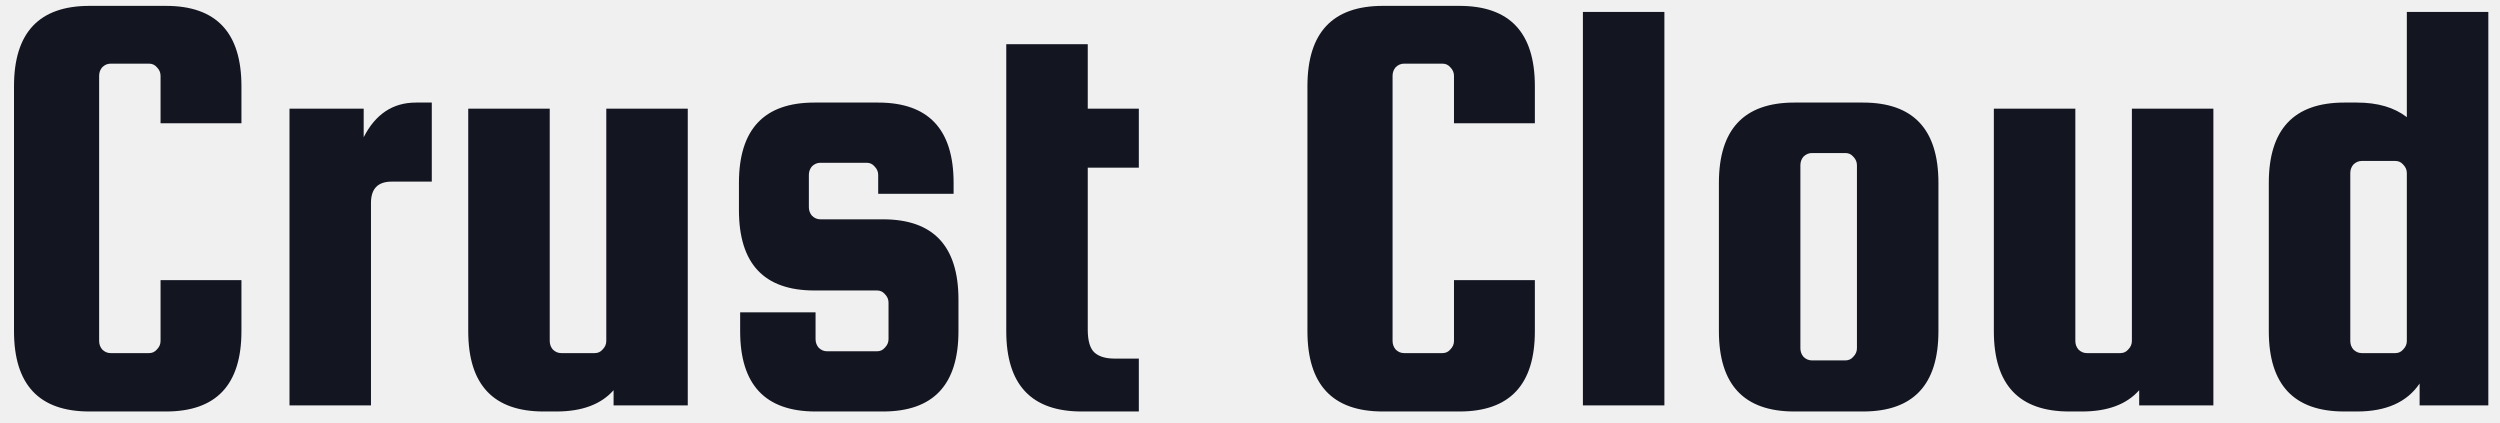
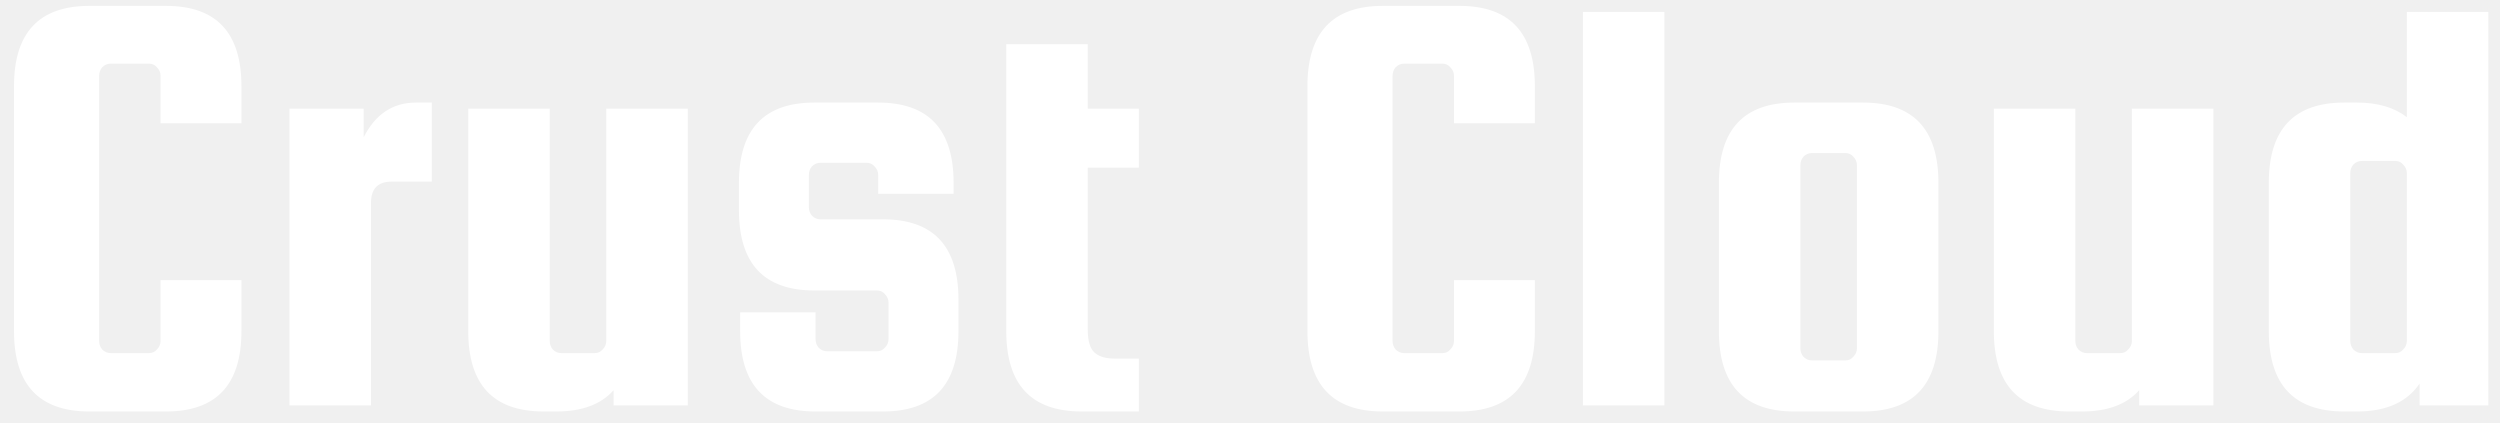
- <svg xmlns="http://www.w3.org/2000/svg" width="148" height="25" viewBox="0 0 148 25" fill="#FFFFFF">
-   <path d="M9.505 20.184V16.584H14.293V19.608C14.293 22.776 12.805 24.36 9.829 24.36H5.293C2.317 24.36 0.829 22.776 0.829 19.608V5.1C0.829 1.932 2.317 0.348 5.293 0.348H9.829C12.805 0.348 14.293 1.932 14.293 5.1V7.296H9.505V4.488C9.505 4.296 9.433 4.128 9.289 3.984C9.169 3.84 9.013 3.768 8.821 3.768H6.553C6.361 3.768 6.193 3.84 6.049 3.984C5.929 4.128 5.869 4.296 5.869 4.488V20.184C5.869 20.376 5.929 20.544 6.049 20.688C6.193 20.832 6.361 20.904 6.553 20.904H8.821C9.013 20.904 9.169 20.832 9.289 20.688C9.433 20.544 9.505 20.376 9.505 20.184ZM24.626 6.072H25.562V10.752H23.186C22.37 10.752 21.962 11.172 21.962 12.012V24H17.138V6.432H21.53V8.124C22.226 6.756 23.258 6.072 24.626 6.072ZM35.892 6.432H40.716V24H36.324V23.1C35.58 23.94 34.452 24.36 32.94 24.36H32.184C29.208 24.36 27.72 22.776 27.72 19.608V6.432H32.544V20.184C32.544 20.376 32.604 20.544 32.724 20.688C32.868 20.832 33.036 20.904 33.228 20.904H35.208C35.4 20.904 35.556 20.832 35.676 20.688C35.82 20.544 35.892 20.376 35.892 20.184V6.432ZM52.277 12.984C55.253 12.984 56.741 14.568 56.741 17.736V19.608C56.741 22.776 55.253 24.36 52.277 24.36H48.281C45.305 24.36 43.817 22.776 43.817 19.608V18.492H48.281V20.076C48.281 20.268 48.341 20.436 48.461 20.58C48.605 20.724 48.773 20.796 48.965 20.796H51.917C52.109 20.796 52.265 20.724 52.385 20.58C52.529 20.436 52.601 20.268 52.601 20.076V17.916C52.601 17.724 52.529 17.556 52.385 17.412C52.265 17.268 52.109 17.196 51.917 17.196H48.209C45.233 17.196 43.745 15.612 43.745 12.444V10.824C43.745 7.656 45.233 6.072 48.209 6.072H51.989C54.965 6.072 56.453 7.656 56.453 10.824V11.472H51.989V10.356C51.989 10.164 51.917 9.996 51.773 9.852C51.653 9.708 51.497 9.636 51.305 9.636H48.569C48.377 9.636 48.209 9.708 48.065 9.852C47.945 9.996 47.885 10.164 47.885 10.356V12.264C47.885 12.456 47.945 12.624 48.065 12.768C48.209 12.912 48.377 12.984 48.569 12.984H52.277ZM65.979 21.228H67.419V24.36H64.035C61.059 24.36 59.571 22.776 59.571 19.608V2.616H64.395V6.432H67.419V9.924H64.395V19.5C64.395 20.172 64.527 20.628 64.791 20.868C65.055 21.108 65.451 21.228 65.979 21.228ZM86.076 20.184V16.584H90.864V19.608C90.864 22.776 89.376 24.36 86.4 24.36H81.864C78.888 24.36 77.4 22.776 77.4 19.608V5.1C77.4 1.932 78.888 0.348 81.864 0.348H86.4C89.376 0.348 90.864 1.932 90.864 5.1V7.296H86.076V4.488C86.076 4.296 86.004 4.128 85.86 3.984C85.74 3.84 85.584 3.768 85.392 3.768H83.124C82.932 3.768 82.764 3.84 82.62 3.984C82.5 4.128 82.44 4.296 82.44 4.488V20.184C82.44 20.376 82.5 20.544 82.62 20.688C82.764 20.832 82.932 20.904 83.124 20.904H85.392C85.584 20.904 85.74 20.832 85.86 20.688C86.004 20.544 86.076 20.376 86.076 20.184ZM98.532 24H93.708V0.708H98.532V24ZM114.755 10.824V19.608C114.755 22.776 113.267 24.36 110.291 24.36H106.223C103.247 24.36 101.759 22.776 101.759 19.608V10.824C101.759 7.656 103.247 6.072 106.223 6.072H110.291C113.267 6.072 114.755 7.656 114.755 10.824ZM109.931 20.616V9.78C109.931 9.588 109.859 9.42 109.715 9.276C109.595 9.132 109.439 9.06 109.247 9.06H107.267C107.075 9.06 106.907 9.132 106.763 9.276C106.643 9.42 106.583 9.588 106.583 9.78V20.616C106.583 20.808 106.643 20.976 106.763 21.12C106.907 21.264 107.075 21.336 107.267 21.336H109.247C109.439 21.336 109.595 21.264 109.715 21.12C109.859 20.976 109.931 20.808 109.931 20.616ZM126.208 6.432H131.032V24H126.64V23.1C125.896 23.94 124.768 24.36 123.256 24.36H122.5C119.524 24.36 118.036 22.776 118.036 19.608V6.432H122.86V20.184C122.86 20.376 122.92 20.544 123.04 20.688C123.184 20.832 123.352 20.904 123.544 20.904H125.524C125.716 20.904 125.872 20.832 125.992 20.688C126.136 20.544 126.208 20.376 126.208 20.184V6.432ZM139.533 6.072C140.757 6.072 141.741 6.36 142.485 6.936V0.708H147.309V24H143.241V22.704C142.497 23.808 141.261 24.36 139.533 24.36H138.777C135.801 24.36 134.313 22.776 134.313 19.608V10.824C134.313 7.656 135.801 6.072 138.777 6.072H139.533ZM142.485 20.184V10.248C142.485 10.056 142.413 9.888 142.269 9.744C142.149 9.6 141.993 9.528 141.801 9.528H139.821C139.629 9.528 139.461 9.6 139.317 9.744C139.197 9.888 139.137 10.056 139.137 10.248V20.184C139.137 20.376 139.197 20.544 139.317 20.688C139.461 20.832 139.629 20.904 139.821 20.904H141.801C141.993 20.904 142.149 20.832 142.269 20.688C142.413 20.544 142.485 20.376 142.485 20.184Z" fill="#131521" />
+ <svg xmlns="http://www.w3.org/2000/svg" width="148" height="25" viewBox="0 0 148 25" fill="none">
+   <path d="M9.505 20.184V16.584H14.293V19.608C14.293 22.776 12.805 24.36 9.829 24.36H5.293C2.317 24.36 0.829 22.776 0.829 19.608V5.1C0.829 1.932 2.317 0.348 5.293 0.348H9.829C12.805 0.348 14.293 1.932 14.293 5.1V7.296H9.505V4.488C9.505 4.296 9.433 4.128 9.289 3.984C9.169 3.84 9.013 3.768 8.821 3.768H6.553C6.361 3.768 6.193 3.84 6.049 3.984C5.929 4.128 5.869 4.296 5.869 4.488V20.184C5.869 20.376 5.929 20.544 6.049 20.688C6.193 20.832 6.361 20.904 6.553 20.904H8.821C9.013 20.904 9.169 20.832 9.289 20.688C9.433 20.544 9.505 20.376 9.505 20.184ZM24.626 6.072H25.562V10.752H23.186C22.37 10.752 21.962 11.172 21.962 12.012V24H17.138V6.432H21.53V8.124C22.226 6.756 23.258 6.072 24.626 6.072ZM35.892 6.432H40.716V24H36.324V23.1C35.58 23.94 34.452 24.36 32.94 24.36H32.184C29.208 24.36 27.72 22.776 27.72 19.608V6.432H32.544V20.184C32.544 20.376 32.604 20.544 32.724 20.688C32.868 20.832 33.036 20.904 33.228 20.904H35.208C35.4 20.904 35.556 20.832 35.676 20.688C35.82 20.544 35.892 20.376 35.892 20.184V6.432ZM52.277 12.984C55.253 12.984 56.741 14.568 56.741 17.736V19.608C56.741 22.776 55.253 24.36 52.277 24.36H48.281C45.305 24.36 43.817 22.776 43.817 19.608V18.492H48.281V20.076C48.281 20.268 48.341 20.436 48.461 20.58C48.605 20.724 48.773 20.796 48.965 20.796H51.917C52.109 20.796 52.265 20.724 52.385 20.58C52.529 20.436 52.601 20.268 52.601 20.076V17.916C52.601 17.724 52.529 17.556 52.385 17.412C52.265 17.268 52.109 17.196 51.917 17.196H48.209C45.233 17.196 43.745 15.612 43.745 12.444V10.824C43.745 7.656 45.233 6.072 48.209 6.072H51.989C54.965 6.072 56.453 7.656 56.453 10.824V11.472H51.989V10.356C51.989 10.164 51.917 9.996 51.773 9.852C51.653 9.708 51.497 9.636 51.305 9.636H48.569C48.377 9.636 48.209 9.708 48.065 9.852C47.945 9.996 47.885 10.164 47.885 10.356V12.264C47.885 12.456 47.945 12.624 48.065 12.768C48.209 12.912 48.377 12.984 48.569 12.984H52.277ZM65.979 21.228H67.419V24.36H64.035C61.059 24.36 59.571 22.776 59.571 19.608V2.616H64.395V6.432H67.419V9.924H64.395V19.5C64.395 20.172 64.527 20.628 64.791 20.868C65.055 21.108 65.451 21.228 65.979 21.228ZM86.076 20.184V16.584H90.864V19.608C90.864 22.776 89.376 24.36 86.4 24.36H81.864C78.888 24.36 77.4 22.776 77.4 19.608V5.1C77.4 1.932 78.888 0.348 81.864 0.348H86.4C89.376 0.348 90.864 1.932 90.864 5.1V7.296H86.076V4.488C86.076 4.296 86.004 4.128 85.86 3.984C85.74 3.84 85.584 3.768 85.392 3.768H83.124C82.932 3.768 82.764 3.84 82.62 3.984C82.5 4.128 82.44 4.296 82.44 4.488V20.184C82.44 20.376 82.5 20.544 82.62 20.688C82.764 20.832 82.932 20.904 83.124 20.904H85.392C85.584 20.904 85.74 20.832 85.86 20.688C86.004 20.544 86.076 20.376 86.076 20.184ZM98.532 24H93.708V0.708H98.532V24ZM114.755 10.824V19.608C114.755 22.776 113.267 24.36 110.291 24.36H106.223C103.247 24.36 101.759 22.776 101.759 19.608V10.824C101.759 7.656 103.247 6.072 106.223 6.072H110.291C113.267 6.072 114.755 7.656 114.755 10.824ZM109.931 20.616V9.78C109.931 9.588 109.859 9.42 109.715 9.276C109.595 9.132 109.439 9.06 109.247 9.06H107.267C107.075 9.06 106.907 9.132 106.763 9.276C106.643 9.42 106.583 9.588 106.583 9.78V20.616C106.583 20.808 106.643 20.976 106.763 21.12C106.907 21.264 107.075 21.336 107.267 21.336H109.247C109.439 21.336 109.595 21.264 109.715 21.12C109.859 20.976 109.931 20.808 109.931 20.616ZM126.208 6.432H131.032V24H126.64V23.1C125.896 23.94 124.768 24.36 123.256 24.36H122.5C119.524 24.36 118.036 22.776 118.036 19.608V6.432H122.86V20.184C122.86 20.376 122.92 20.544 123.04 20.688C123.184 20.832 123.352 20.904 123.544 20.904H125.524C125.716 20.904 125.872 20.832 125.992 20.688C126.136 20.544 126.208 20.376 126.208 20.184V6.432ZM139.533 6.072C140.757 6.072 141.741 6.36 142.485 6.936V0.708H147.309V24H143.241V22.704C142.497 23.808 141.261 24.36 139.533 24.36H138.777C135.801 24.36 134.313 22.776 134.313 19.608V10.824C134.313 7.656 135.801 6.072 138.777 6.072H139.533ZM142.485 20.184V10.248C142.485 10.056 142.413 9.888 142.269 9.744C142.149 9.6 141.993 9.528 141.801 9.528H139.821C139.629 9.528 139.461 9.6 139.317 9.744C139.197 9.888 139.137 10.056 139.137 10.248V20.184C139.137 20.376 139.197 20.544 139.317 20.688C139.461 20.832 139.629 20.904 139.821 20.904H141.801C141.993 20.904 142.149 20.832 142.269 20.688C142.413 20.544 142.485 20.376 142.485 20.184Z" fill="#fff" />
</svg>
